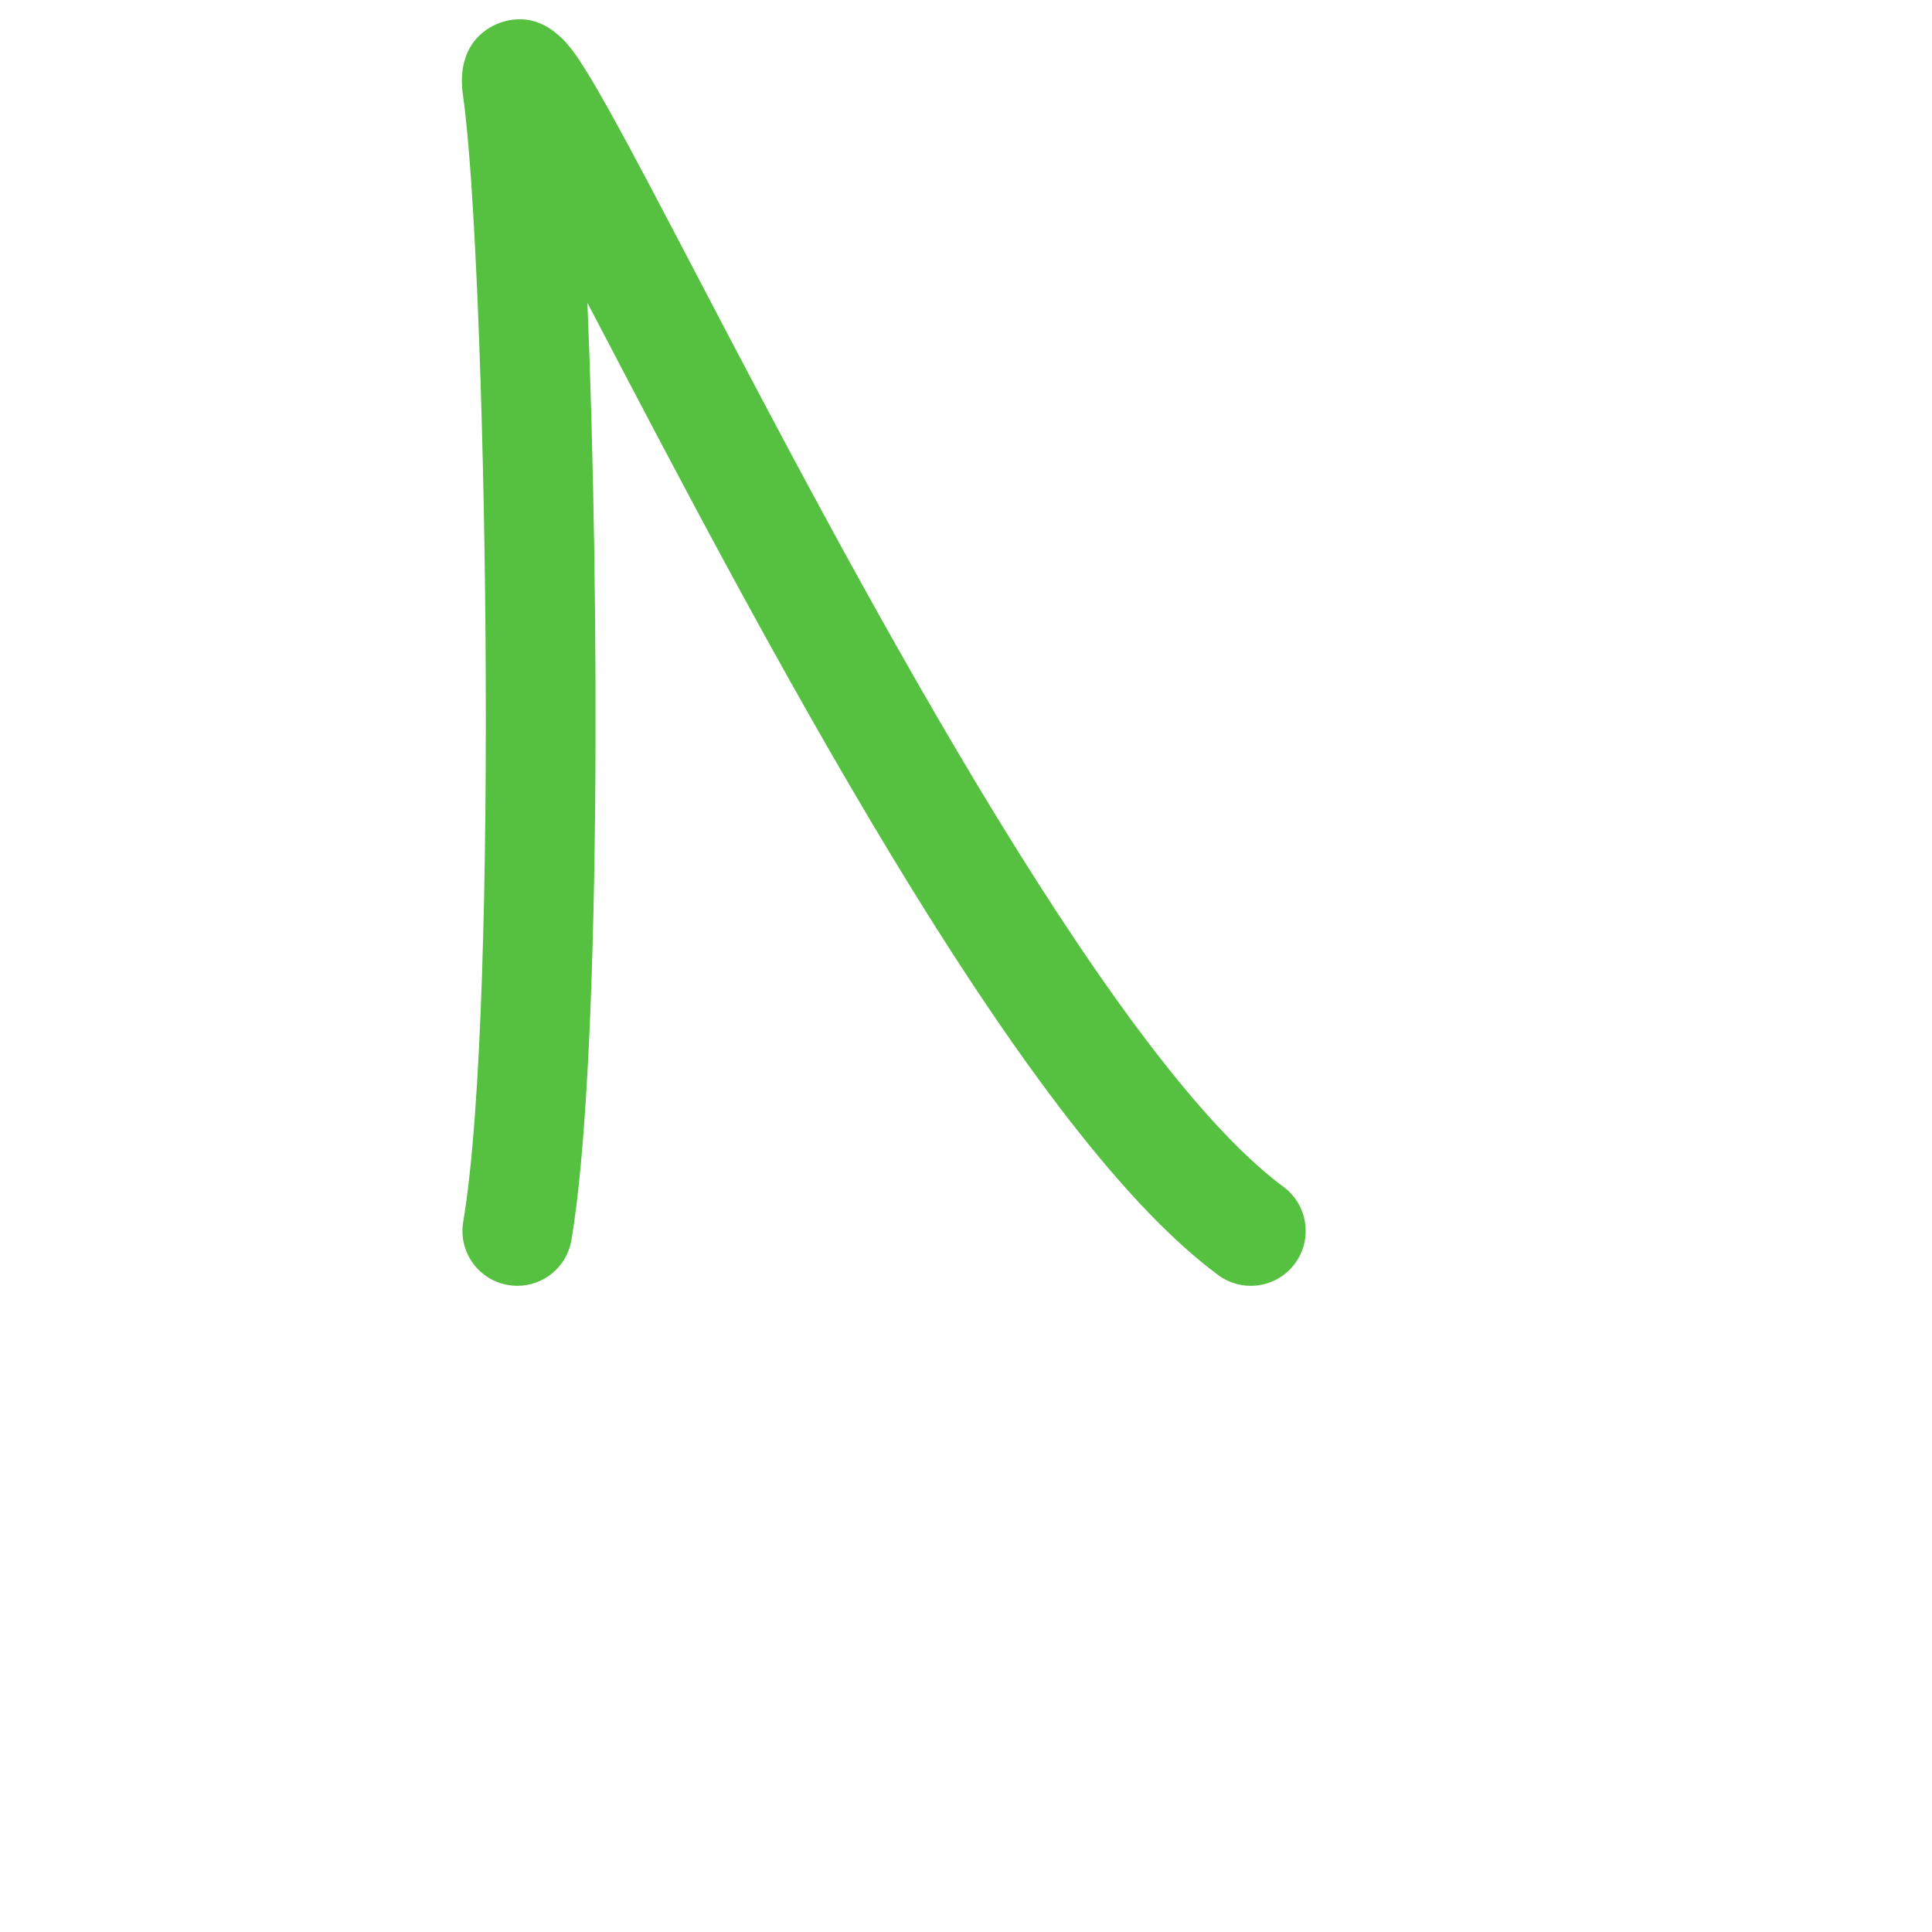
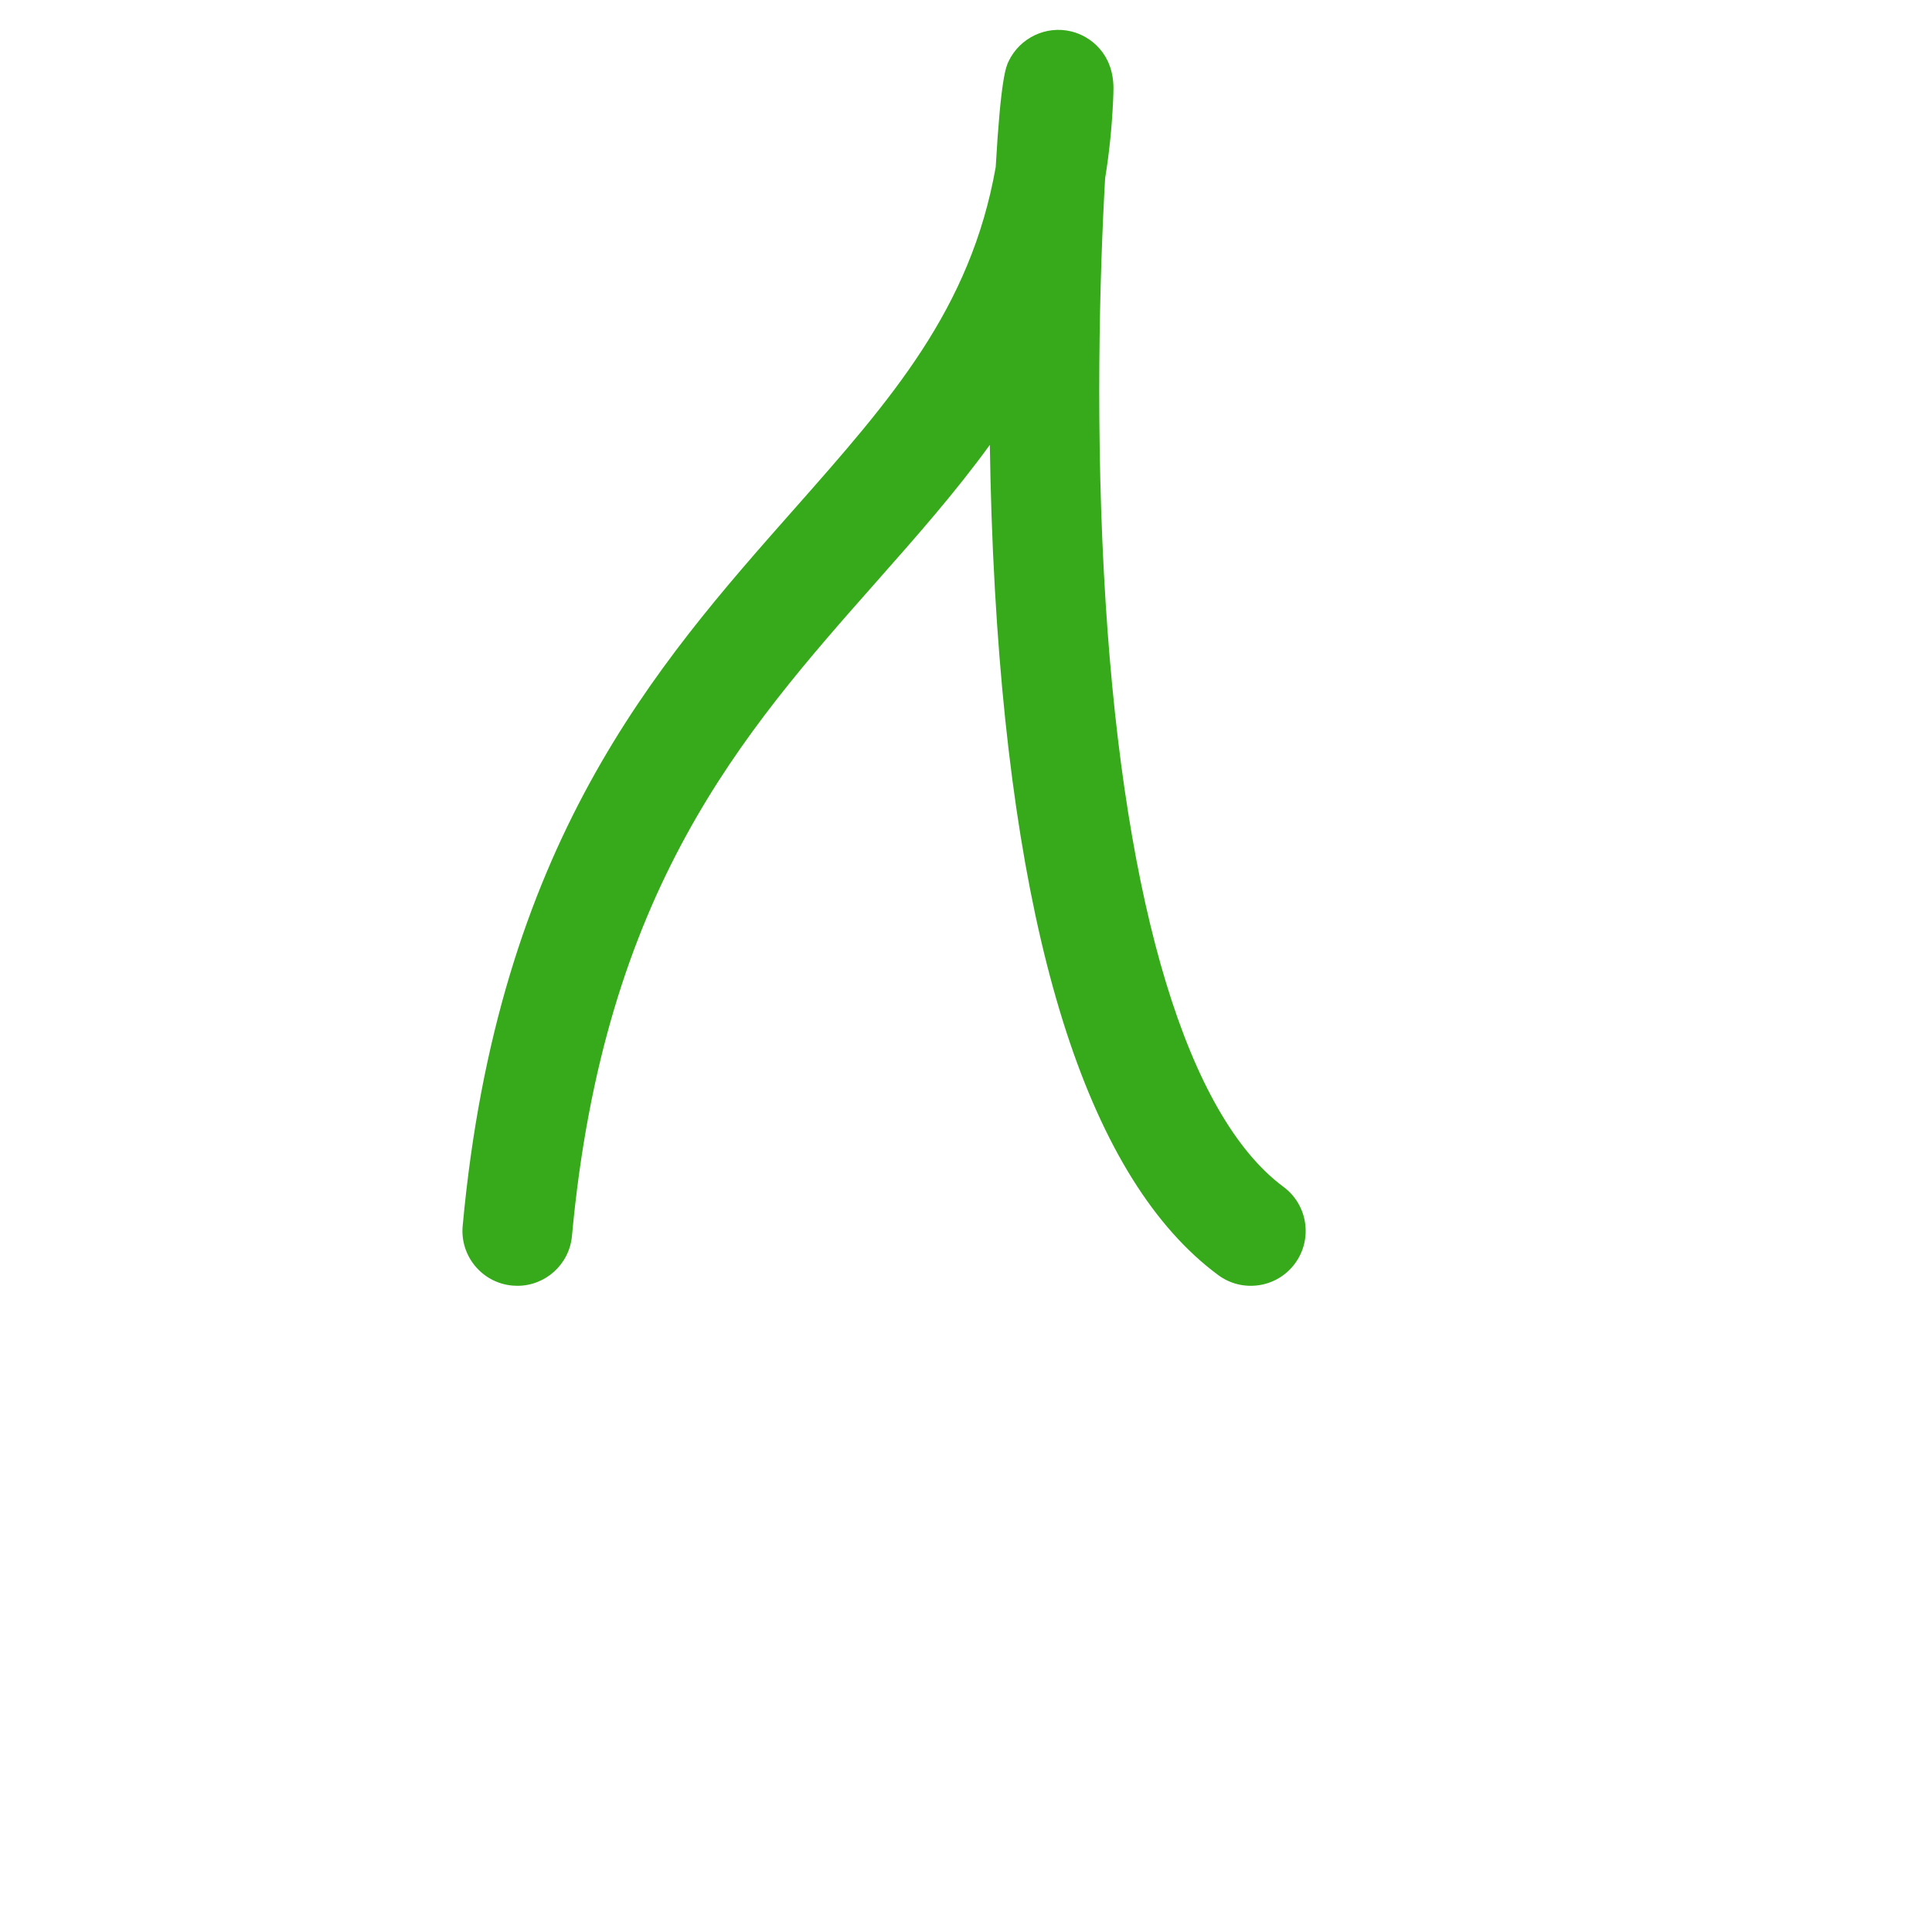
<svg xmlns="http://www.w3.org/2000/svg" version="1.1" x="0px" y="0px" viewBox="0 0 512 512" enable-background="new 0 0 512 512" xml:space="preserve">
  <g id="Layer_2">
-     <path fill="#56C140" d="M137.112,340.756c-0.808,0-1.625-0.067-2.448-0.207c-7.918-1.343-13.25-8.851-11.907-16.769   c9.775-57.657,6.002-256.3-0.057-298.464c-2.055-14.297,7.304-18.482,10.221-19.424c11.333-3.658,18.114,6.364,20.342,9.658   c2.052,3.034,4.582,7.263,7.961,13.31c6.039,10.807,14.161,26.331,23.565,44.306c37.702,72.062,107.878,206.199,155.344,241.359   c6.453,4.781,7.81,13.888,3.029,20.342c-4.781,6.453-13.889,7.81-20.342,3.029c-23.61-17.49-52.08-54.098-87.036-111.916   c-28.743-47.541-56.5-100.594-76.766-139.332c-1.114-2.129-2.231-4.264-3.345-6.392c3.279,78.448,3.509,202.68-4.24,248.385   C150.229,335.737,144.075,340.756,137.112,340.756z" />
+     <path fill="#37AA1B" d="M137.112,340.754c-0.447,0-0.897-0.021-1.352-0.062c-7.998-0.736-13.883-7.817-13.146-15.814   c9.317-101.104,51.014-148.284,87.802-189.91c25.714-29.096,46.757-52.904,53.455-90.668c1.355-23.671,2.738-26.605,3.397-28.004   c2.954-6.271,9.964-9.624,16.693-7.956c5.126,1.271,11.112,5.967,11.116,15.017c0,0.857-0.031,1.967-0.097,3.395   c-0.331,7.203-1.049,14.021-2.109,20.497c-1.437,25.008-2.691,67.945,0.126,112.333c5.153,81.218,21.894,136.246,47.136,154.944   c6.453,4.781,7.81,13.888,3.029,20.342c-4.781,6.453-13.889,7.81-20.342,3.029c-33.79-25.031-53.691-86.078-59.149-181.445   c-0.766-13.373-1.18-26.369-1.355-38.553c-9.174,12.644-19.541,24.374-30.107,36.33c-35.49,40.157-72.188,81.681-80.633,173.318   C150.88,335.089,144.541,340.754,137.112,340.754z" />
  </g>
  <g id="Layer_1">
</g>
</svg>
